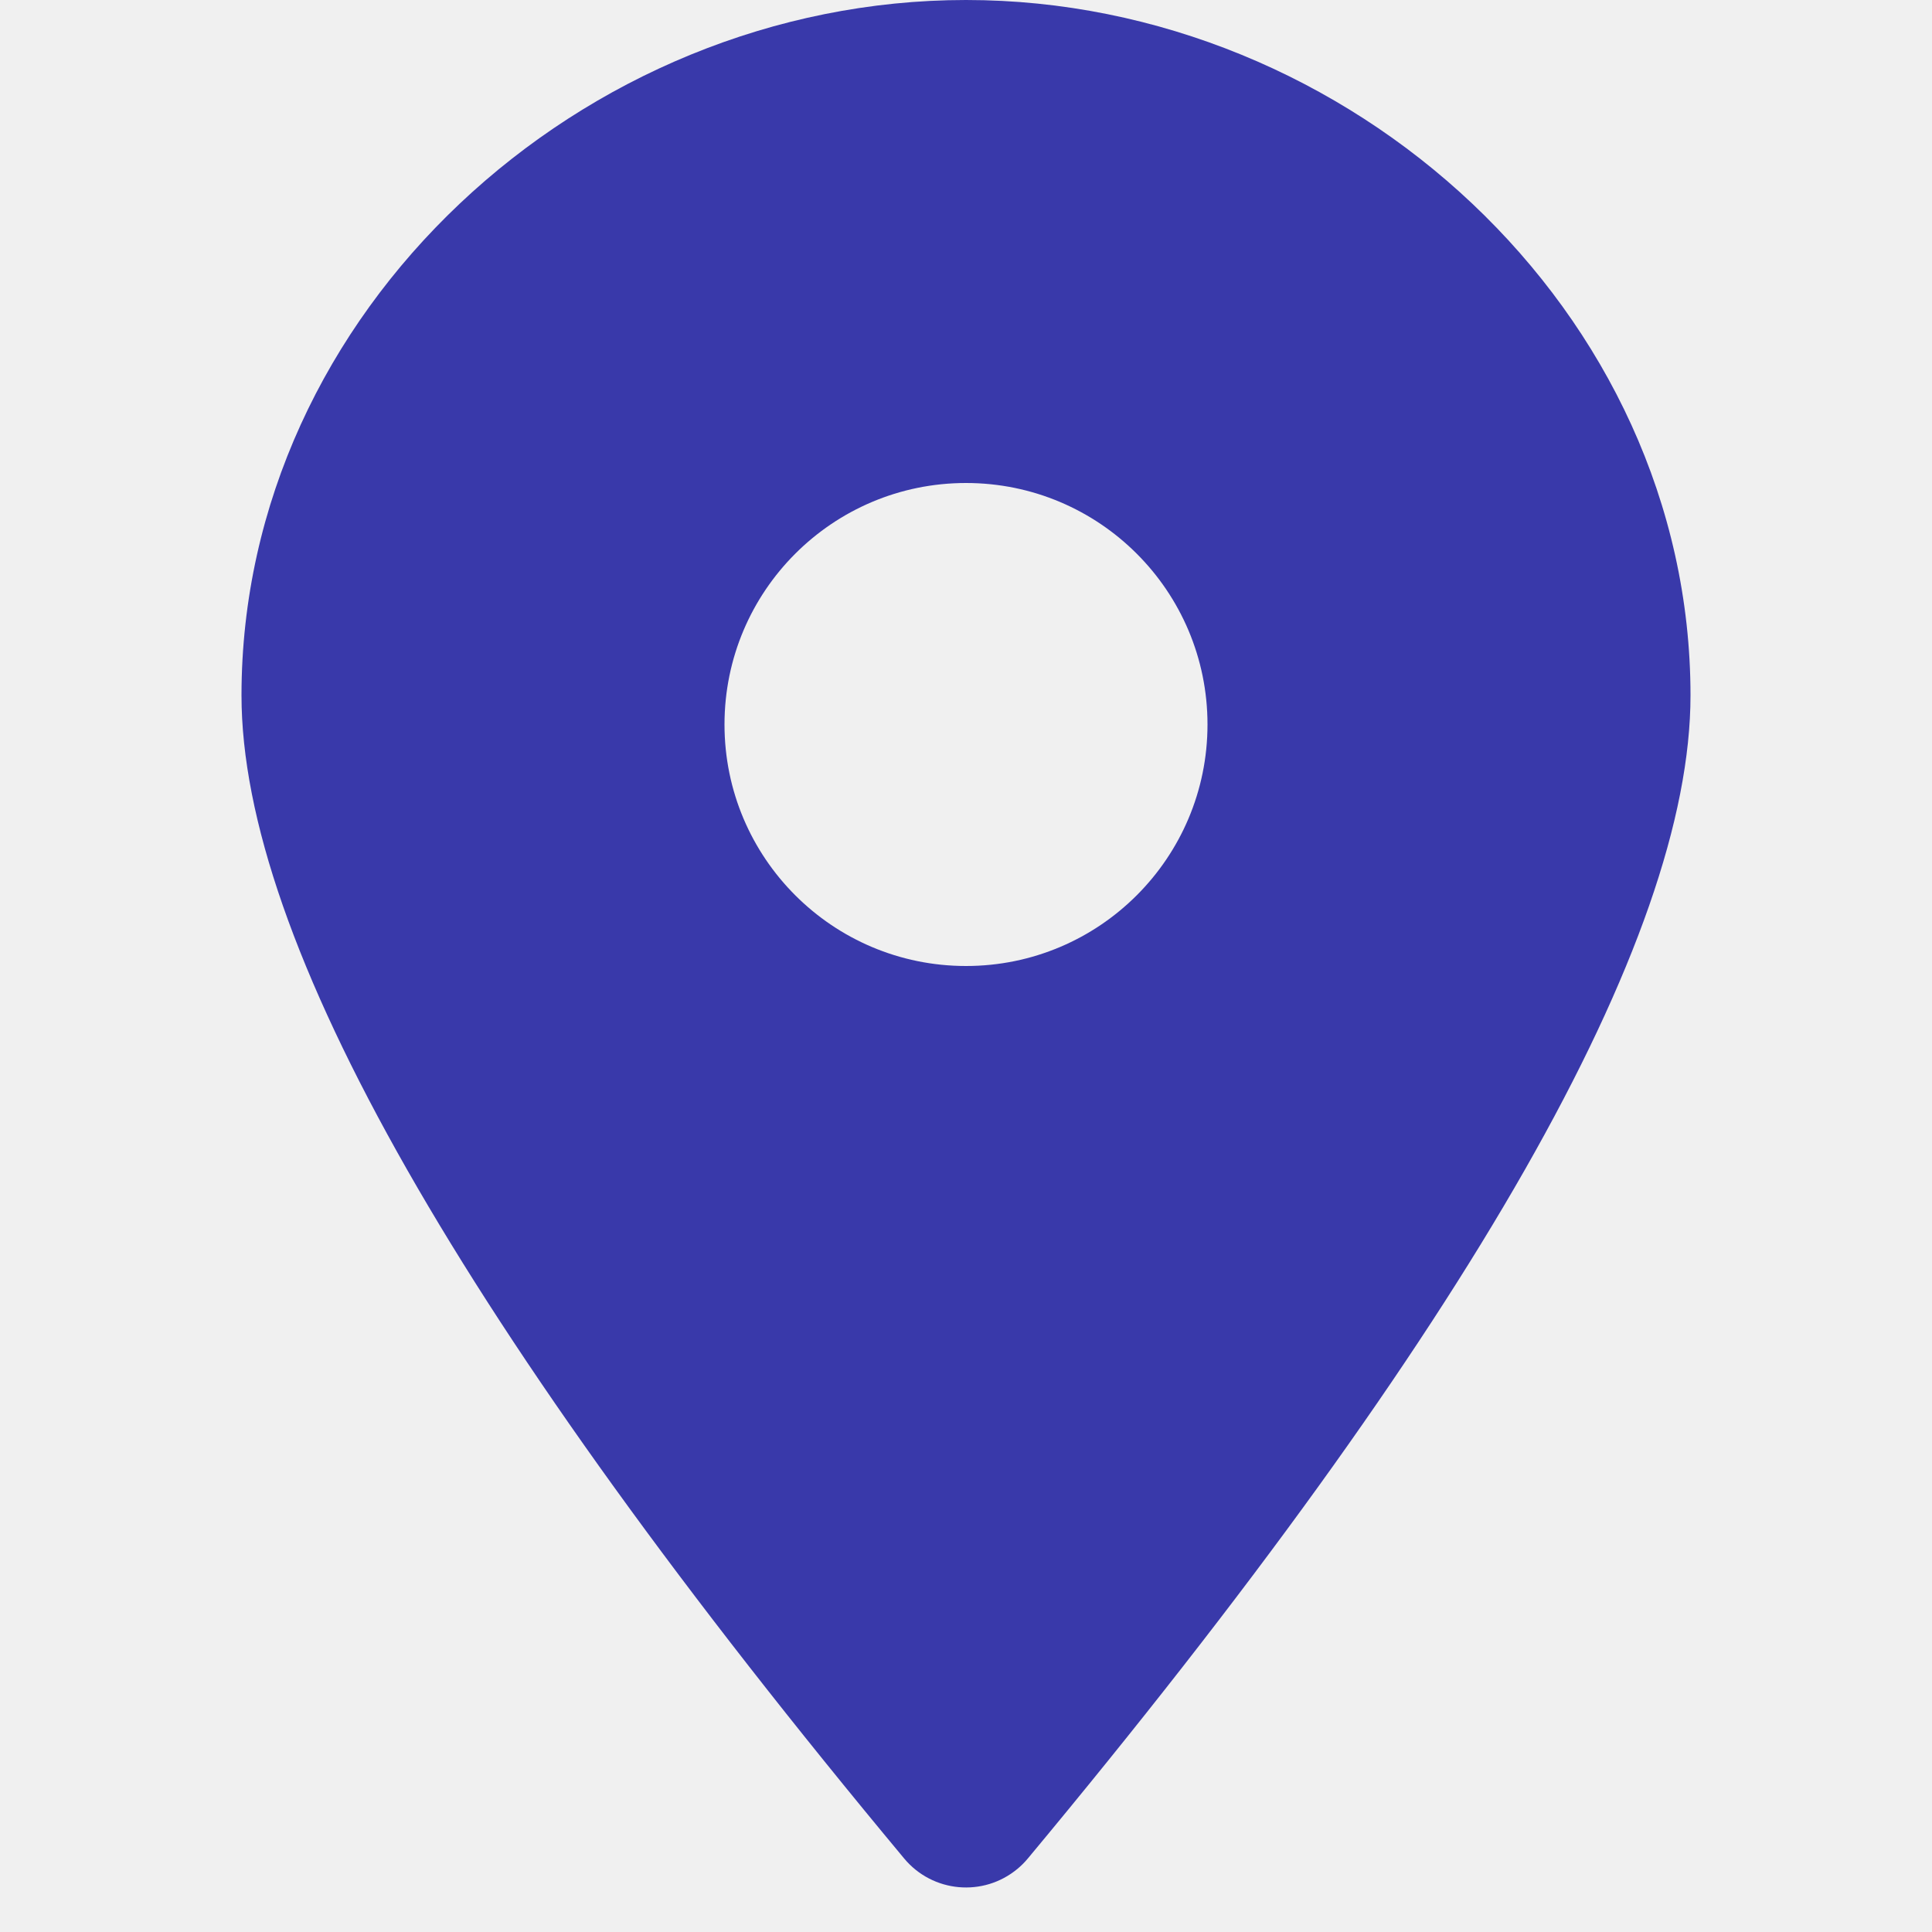
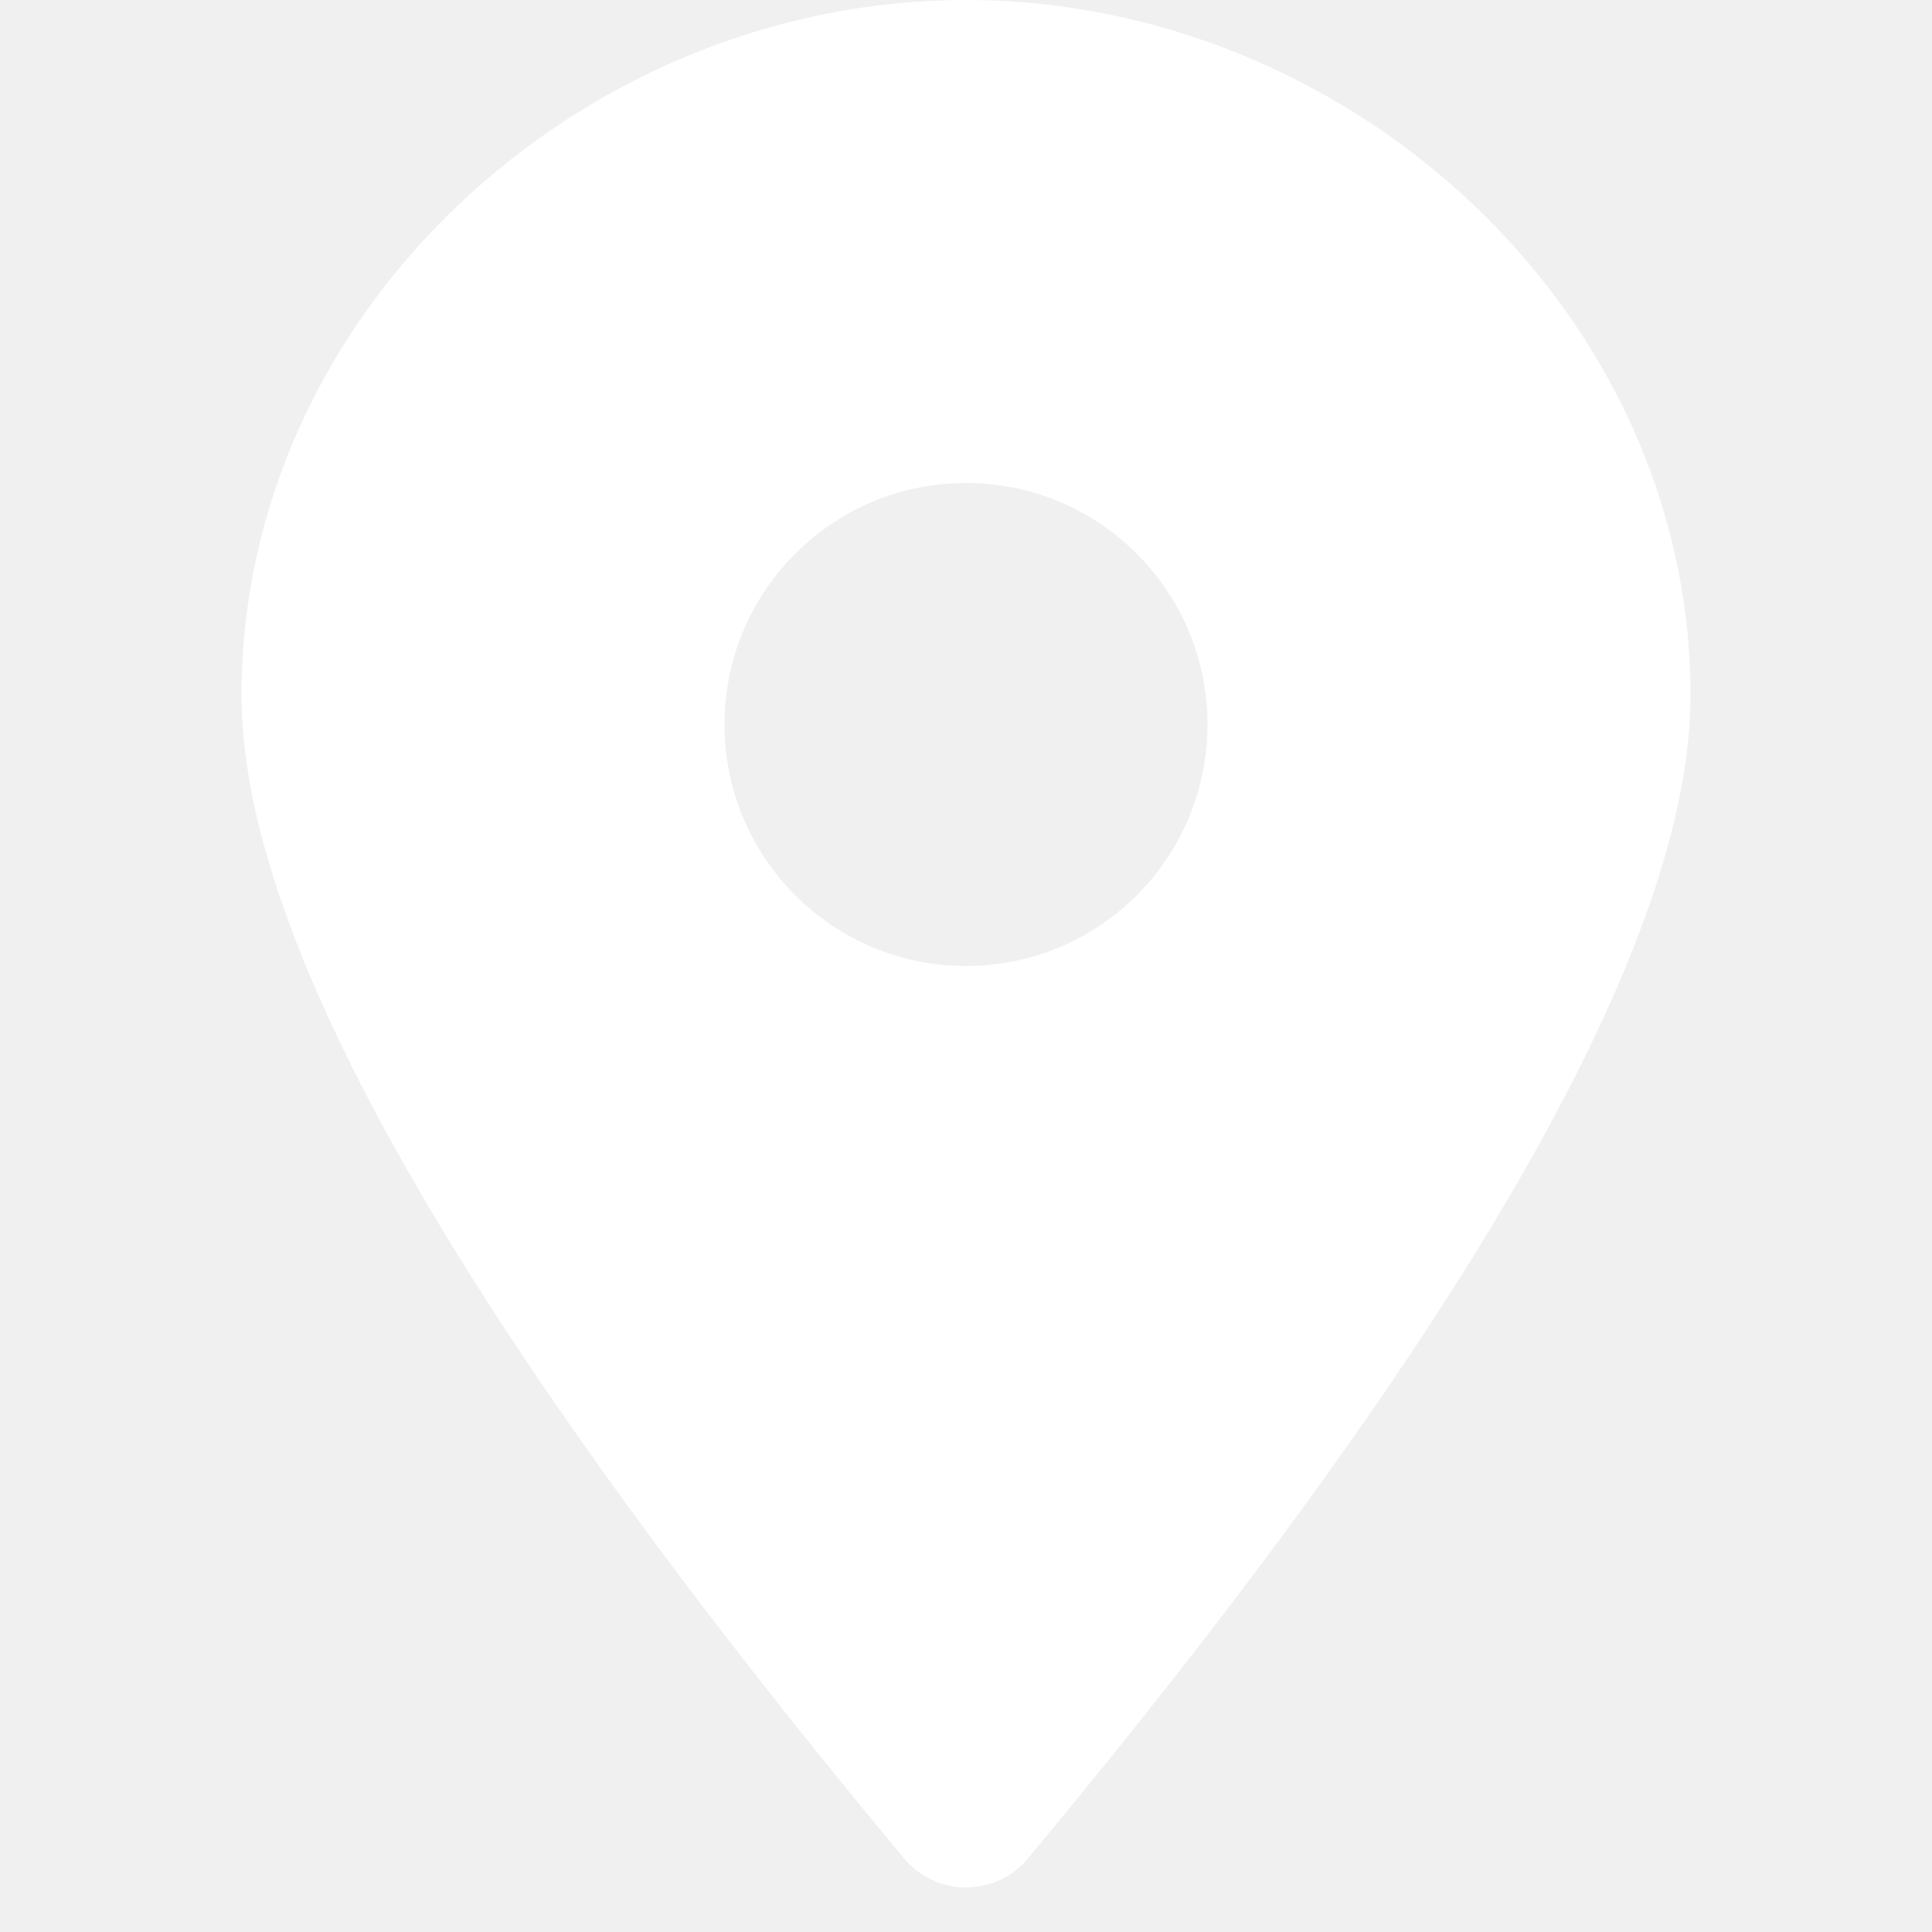
<svg xmlns="http://www.w3.org/2000/svg" width="32px" height="32px" viewBox="-3 0 24 24">
-   <path fill-rule="evenodd" clip-rule="evenodd" d="M9.768 23.087C9.73 23.133 9.687 23.176 9.64 23.215C9.215 23.569 8.585 23.511 8.232 23.087C2.744 16.496 0 11.68 0 8.638C0 3.867 4.229 0 9 0C13.771 0 18 3.867 18 8.638C18 11.68 15.256 16.496 9.768 23.087zM9 12C10.657 12 12 10.657 12 9C12 7.343 10.657 6 9 6C7.343 6 6 7.343 6 9C6 10.657 7.343 12 9 12z" fill="#3939aa" />
+   <path fill-rule="evenodd" clip-rule="evenodd" d="M9.768 23.087C9.73 23.133 9.687 23.176 9.64 23.215C9.215 23.569 8.585 23.511 8.232 23.087C2.744 16.496 0 11.68 0 8.638C0 3.867 4.229 0 9 0C13.771 0 18 3.867 18 8.638C18 11.68 15.256 16.496 9.768 23.087zM9 12C10.657 12 12 10.657 12 9C12 7.343 10.657 6 9 6C7.343 6 6 7.343 6 9C6 10.657 7.343 12 9 12z" fill="#fff" />
</svg>
